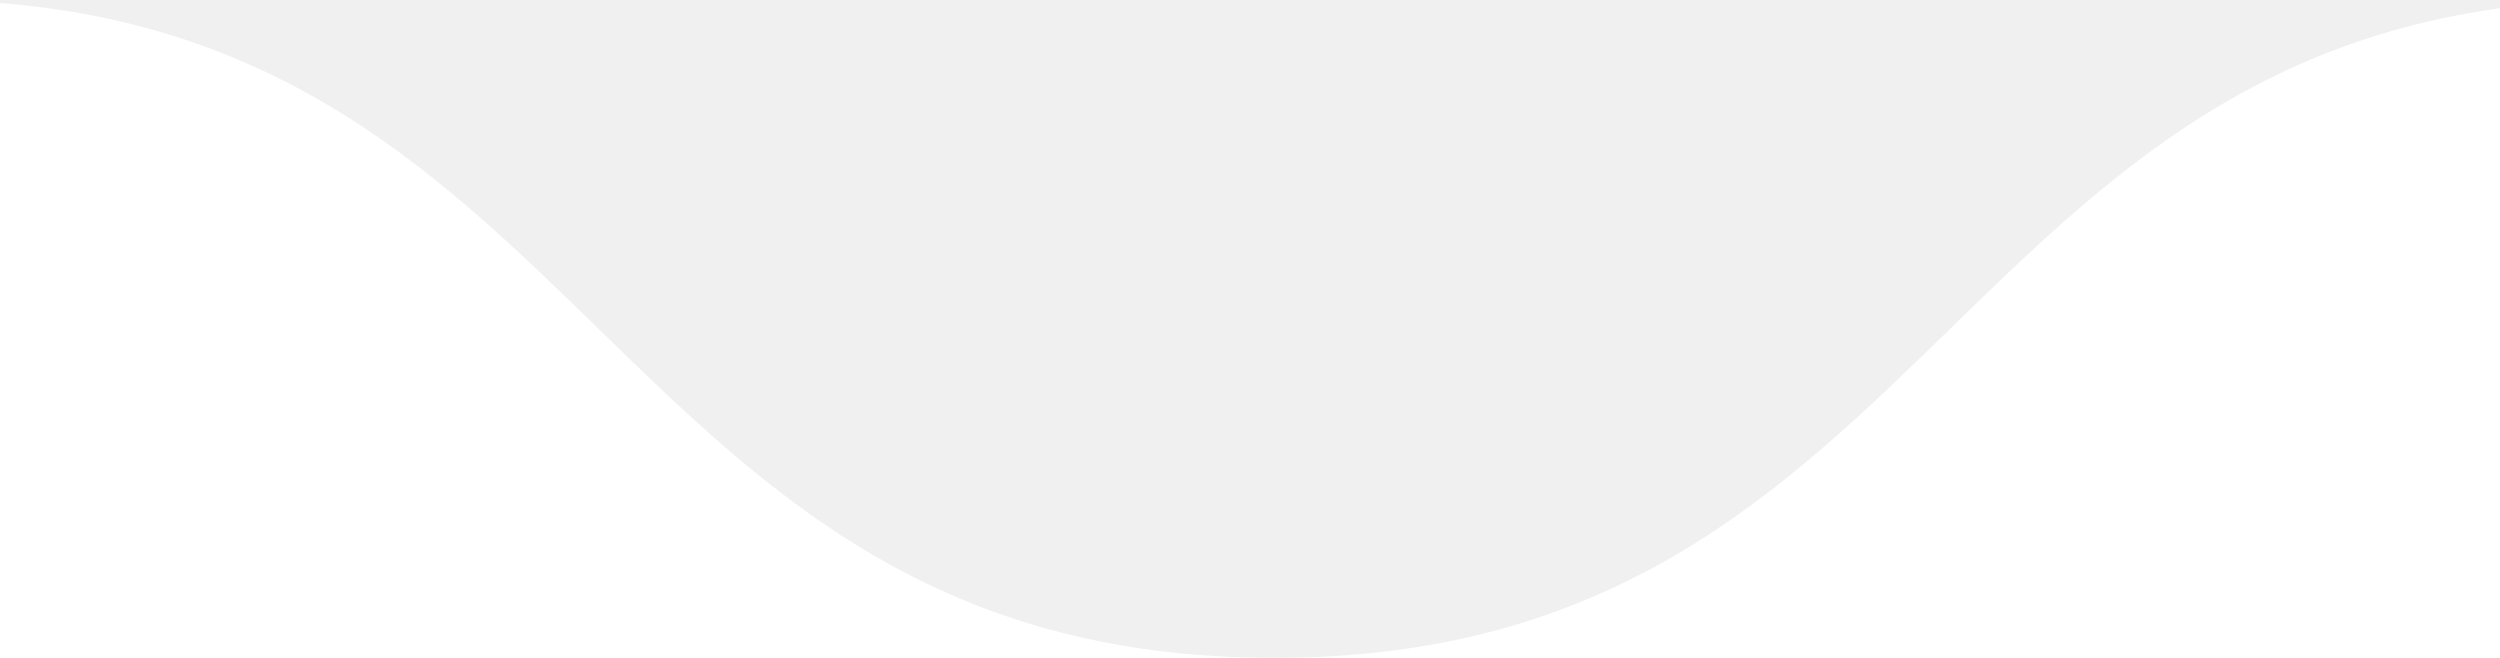
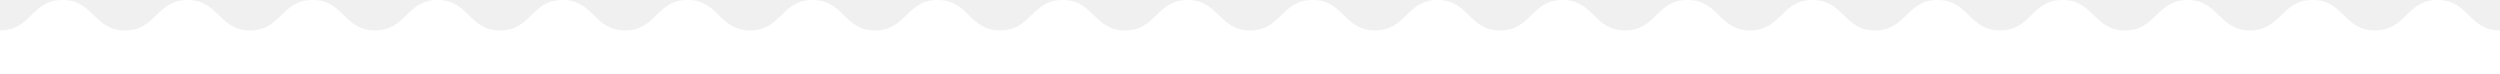
- <svg xmlns="http://www.w3.org/2000/svg" width="38" height="10" viewBox="44 0 26 14">
+ <svg xmlns="http://www.w3.org/2000/svg" width="1150" height="34" viewBox="0 0 1150 34">
  <path fill="#FFF" d="M1121.252 0c-14.375 0-14.375 14-28.749 14s-14.374-14-28.748-14-14.374 14-28.748 14c-14.375 0-14.375-14-28.75-14-14.374 0-14.374 14-28.748 14S963.135 0 948.761 0s-14.374 14-28.749 14-14.375-14-28.749-14-14.374 14-28.749 14-14.375-14-28.75-14c-14.371 0-14.371 14-28.743 14-14.375 0-14.375-14-28.75-14-14.372 0-14.372 14-28.744 14-14.374 0-14.374-14-28.747-14s-14.373 14-28.747 14C675.66 14 675.66 0 661.287 0c-14.374 0-14.374 14-28.748 14-14.375 0-14.375-14-28.751-14-14.374 0-14.374 14-28.748 14S560.666 0 546.292 0s-14.374 14-28.748 14S503.17 0 488.796 0c-14.375 0-14.375 14-28.75 14-14.376 0-14.376-14-28.753-14-14.375 0-14.375 14-28.75 14S388.168 0 373.792 0c-14.375 0-14.375 14-28.75 14S330.666 0 316.291 0s-14.375 14-28.751 14c-14.376 0-14.376-14-28.753-14-14.374 0-14.374 14-28.747 14-14.375 0-14.375-14-28.75-14s-14.375 14-28.751 14c-14.377 0-14.377-14-28.754-14s-14.377 14-28.755 14c-14.378 0-14.378-14-28.756-14S71.896 14 57.518 14C43.139 14 43.139 0 28.759 0S14.38 14 0 14v20h1150V14c-14.374 0-14.374-14-28.748-14z" />
</svg>
